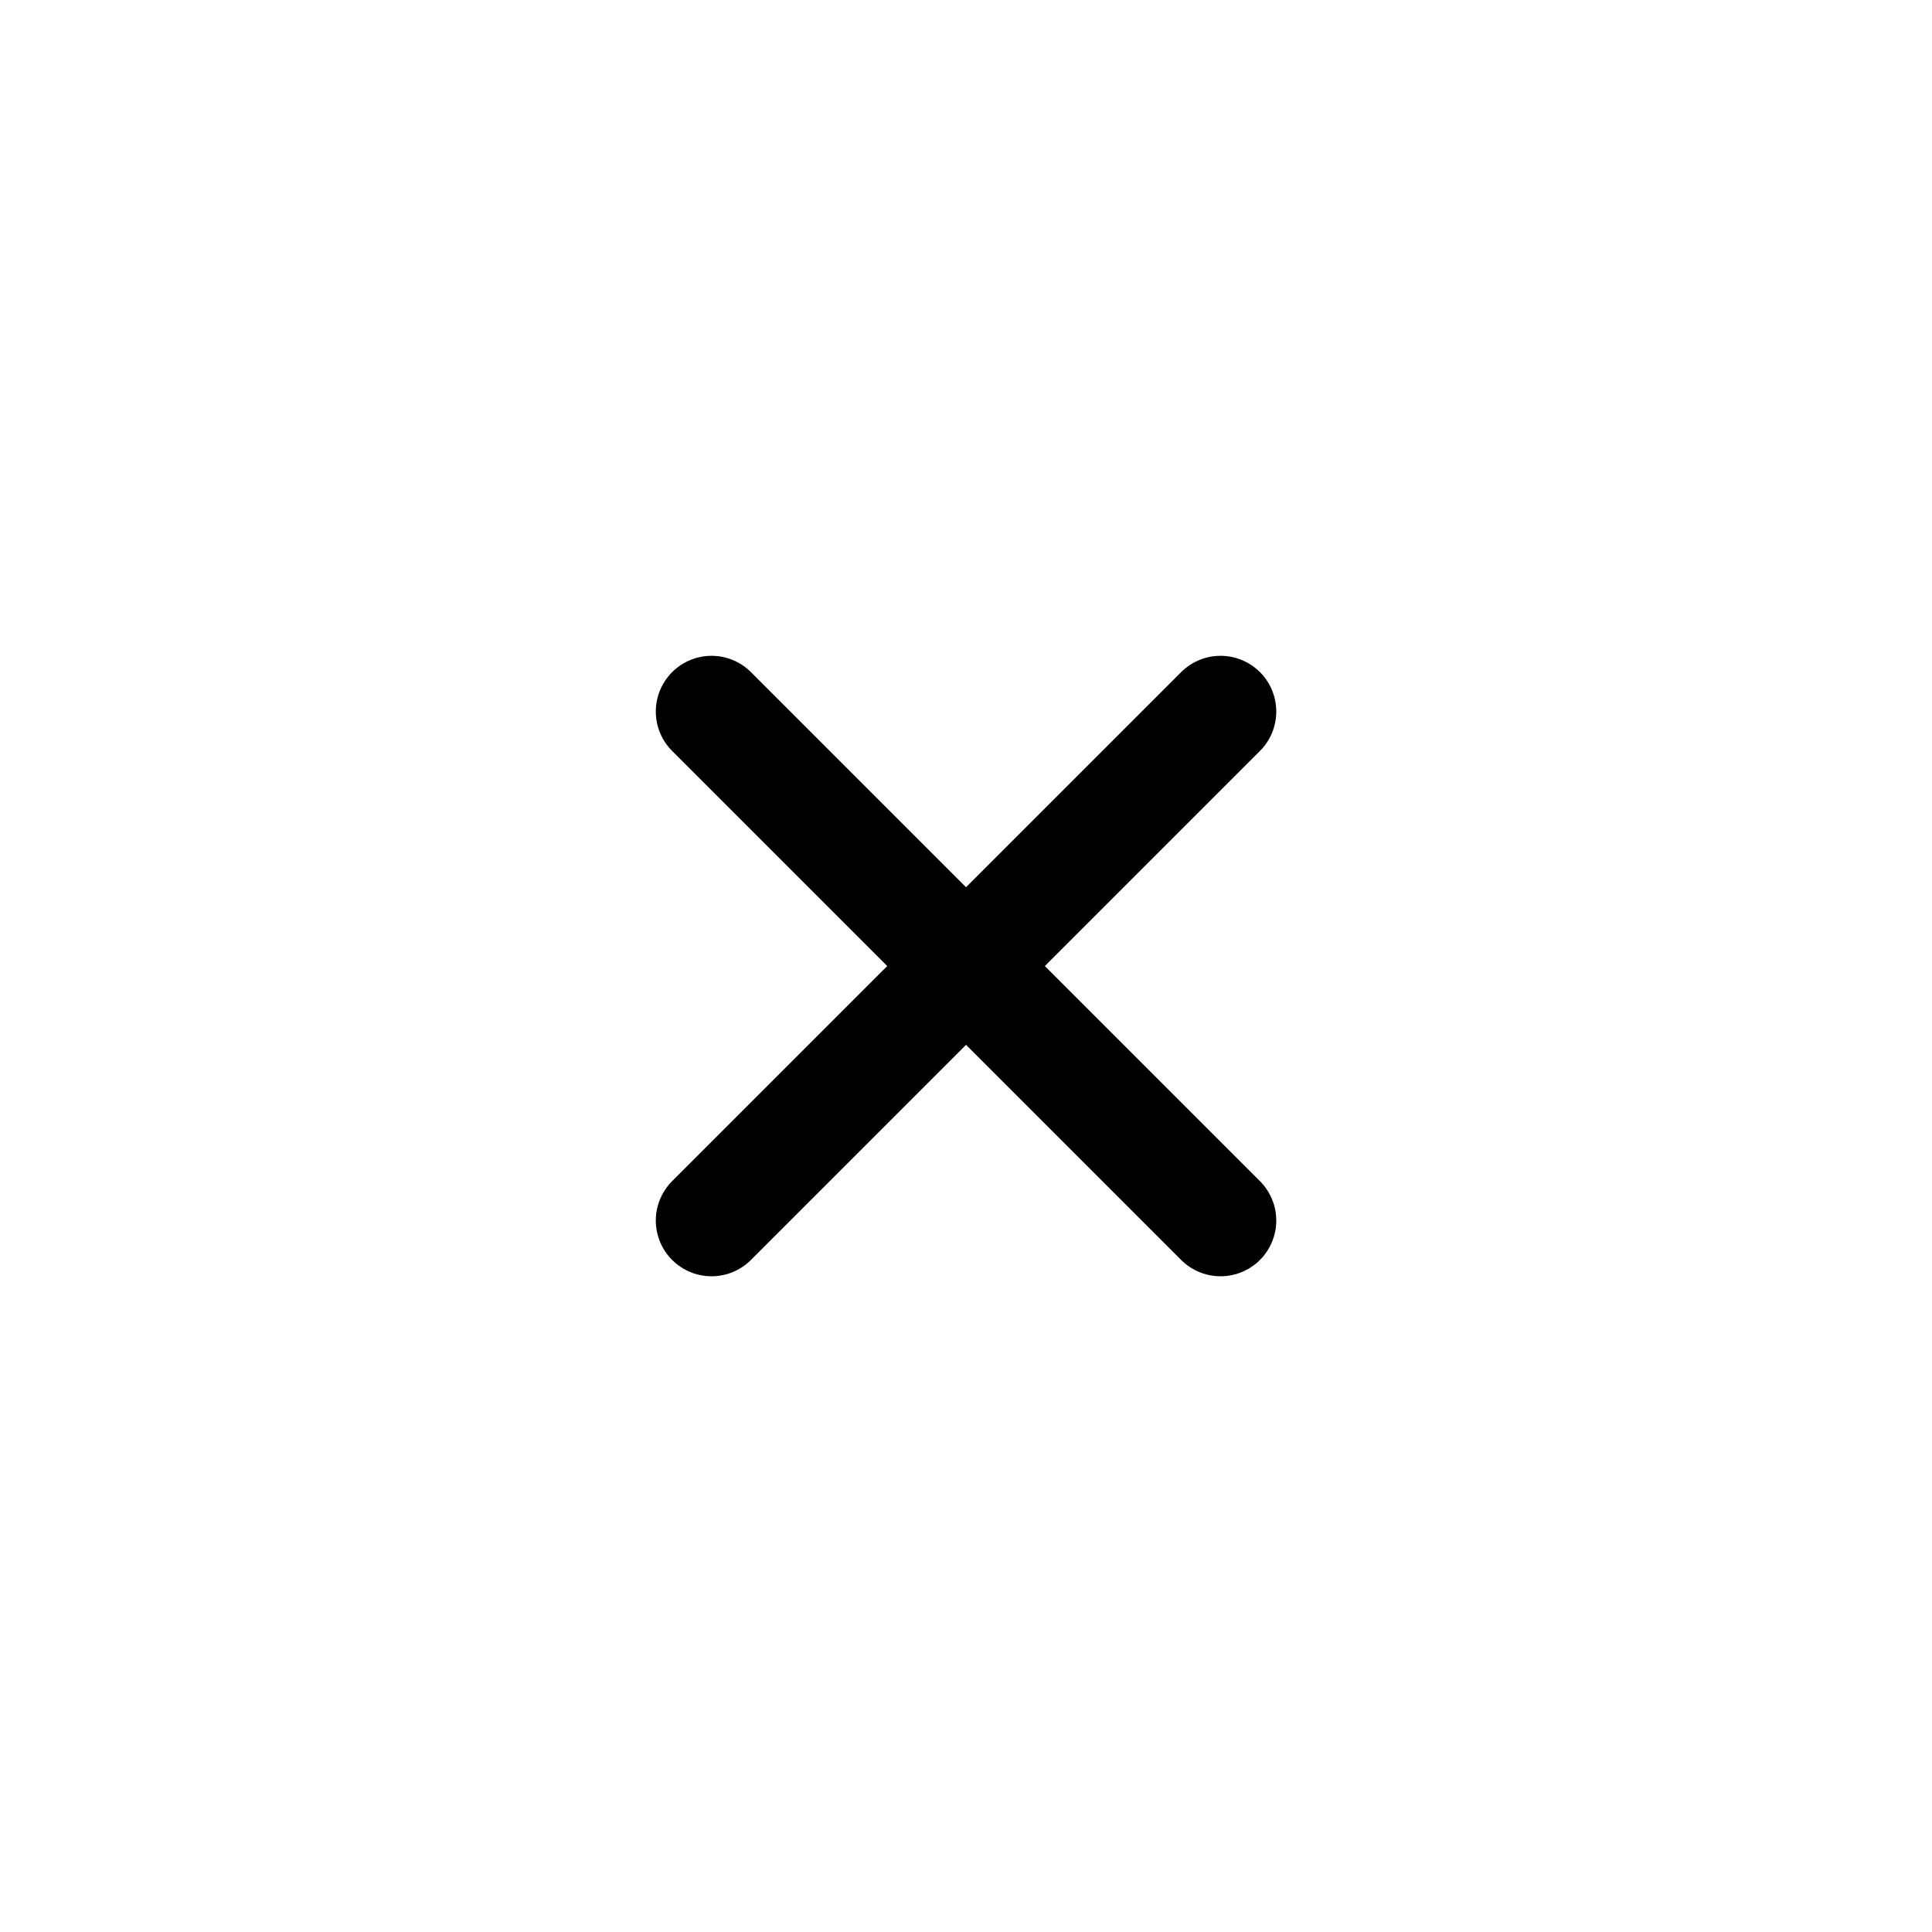
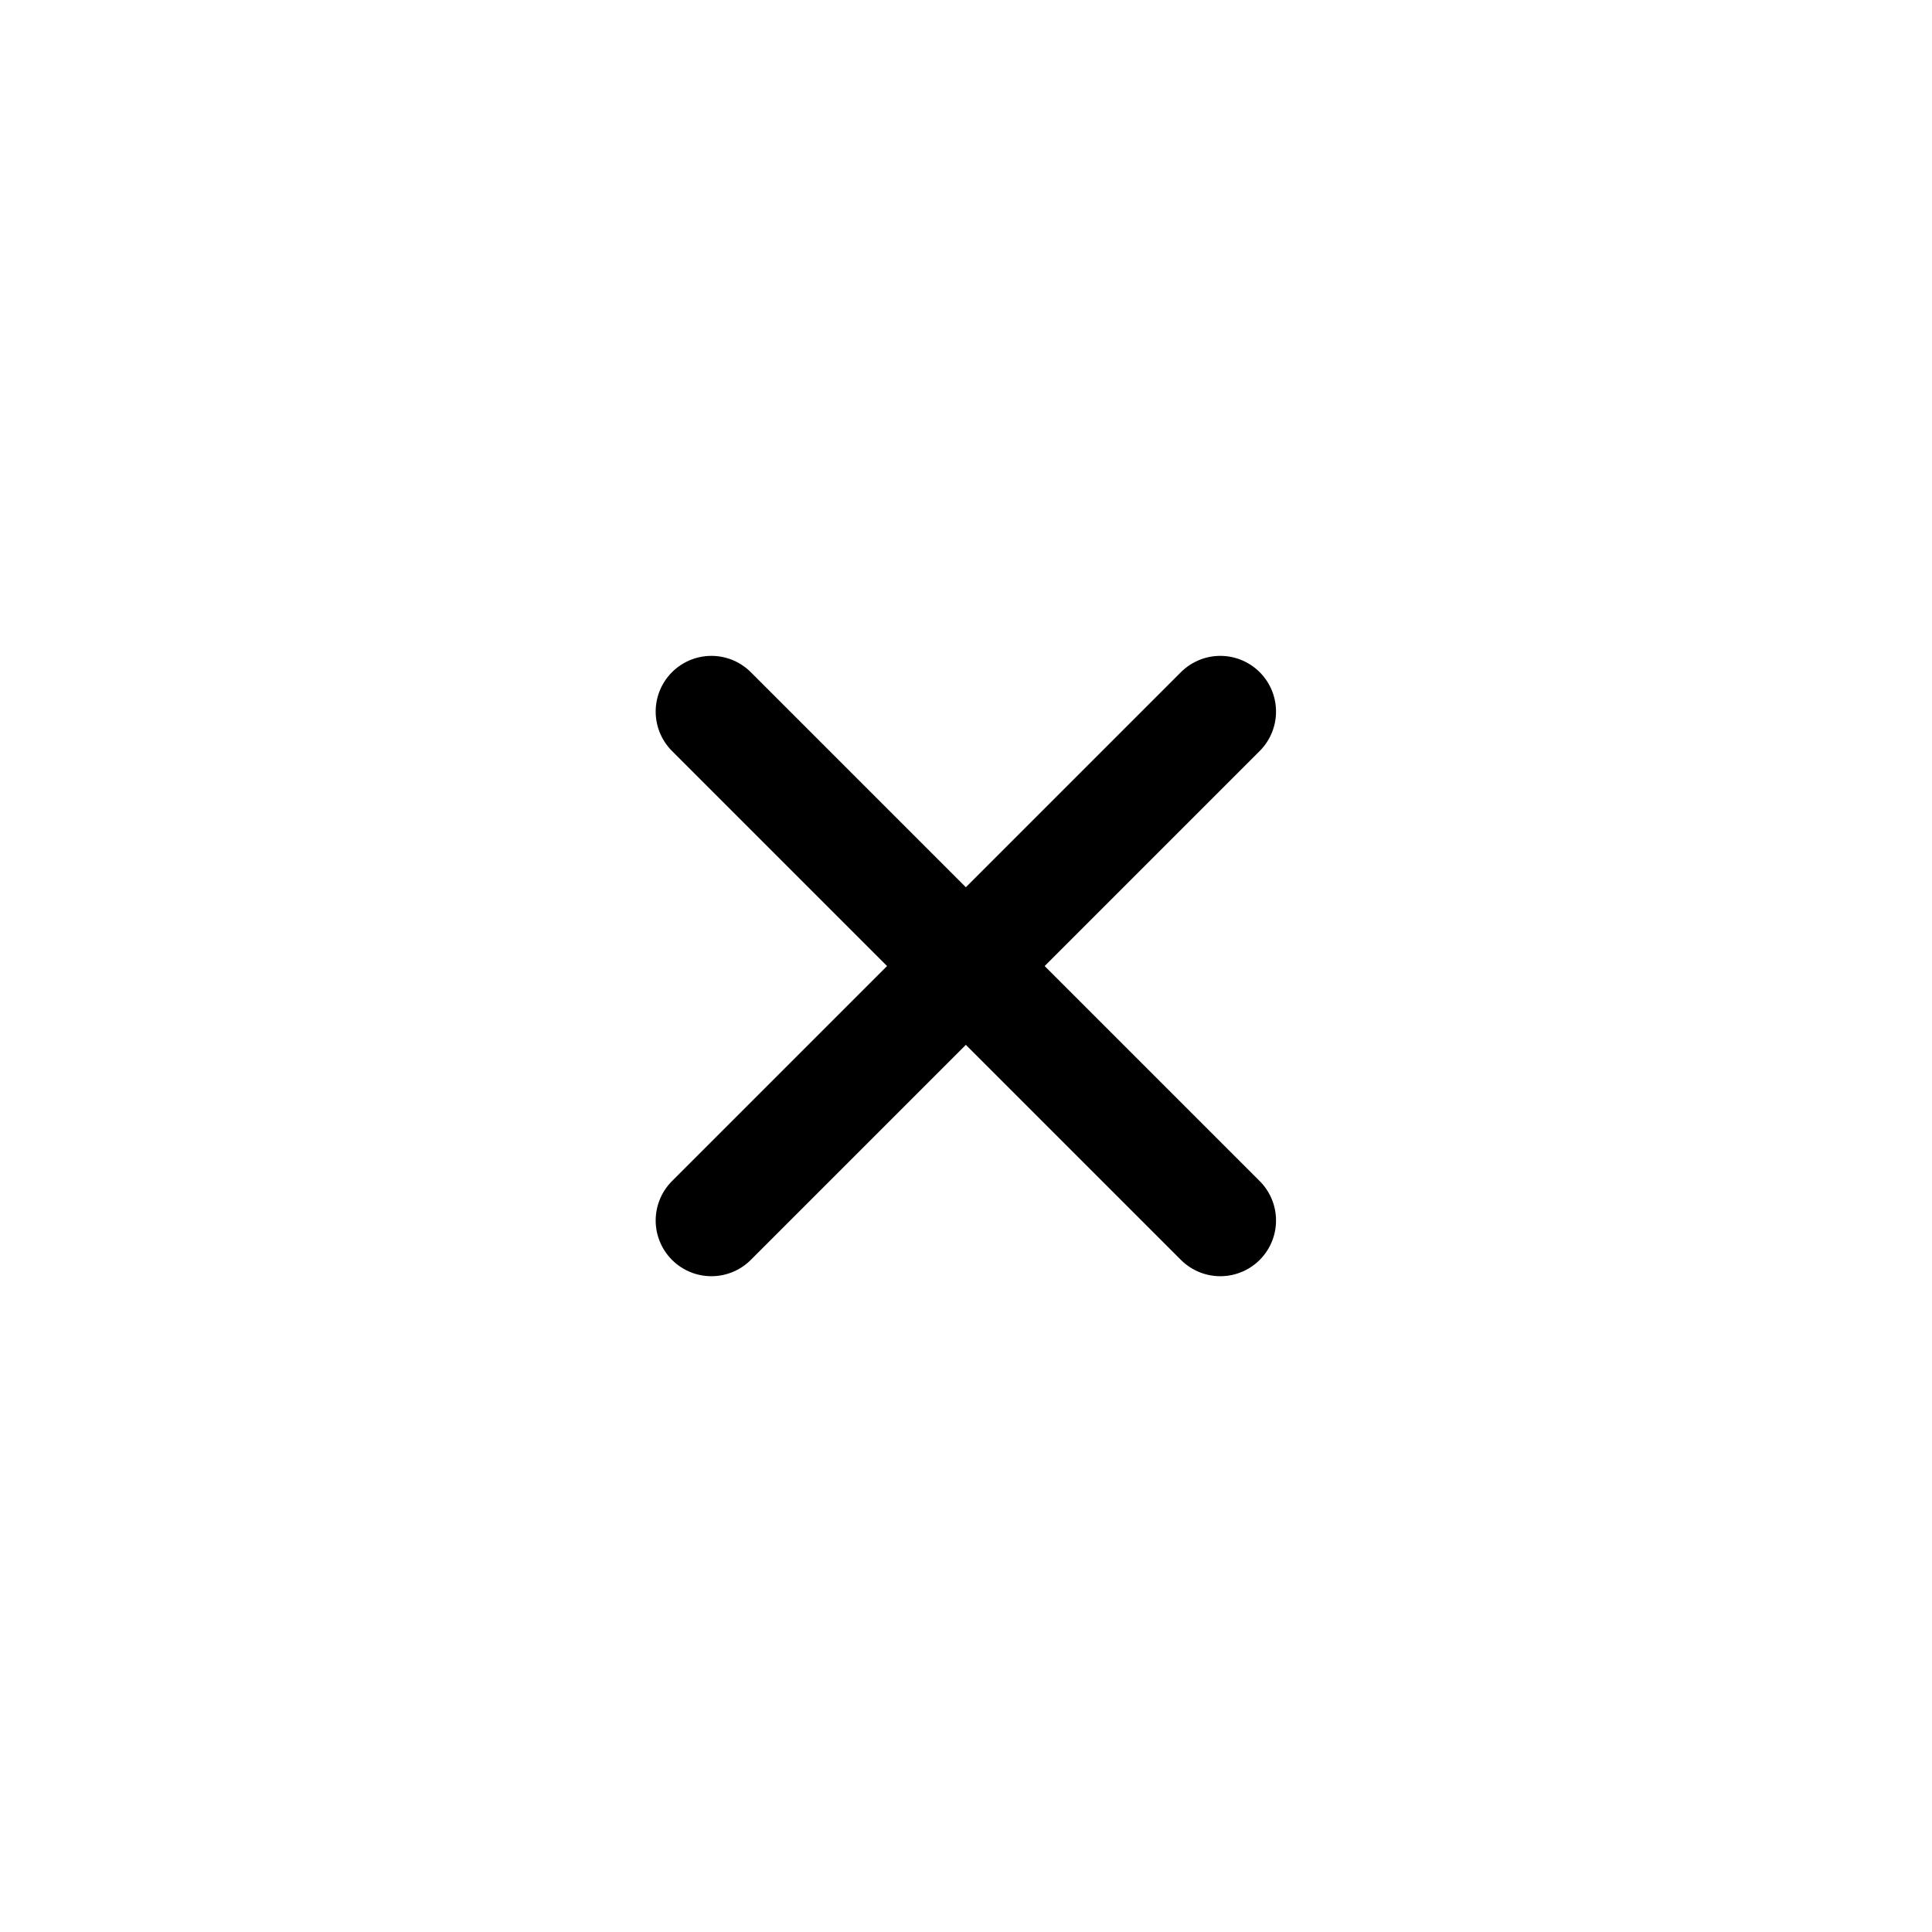
- <svg xmlns="http://www.w3.org/2000/svg" id="close-circle" width="52" height="52" viewBox="0 0 52 52">
+ <svg xmlns="http://www.w3.org/2000/svg" id="close-circle" width="52" height="52" viewBox="0 0 52.01 52">
  <path id="Vector-2" d="M0,13.7,13.7,0" transform="translate(19.151 19.151)" fill="none" stroke="currentColor" stroke-linecap="round" stroke-linejoin="round" stroke-width="3" />
  <path id="Vector-3" d="M13.7,13.7,0,0" transform="translate(19.151 19.151)" fill="none" stroke="currentColor" stroke-linecap="round" stroke-linejoin="round" stroke-width="3" />
</svg>
